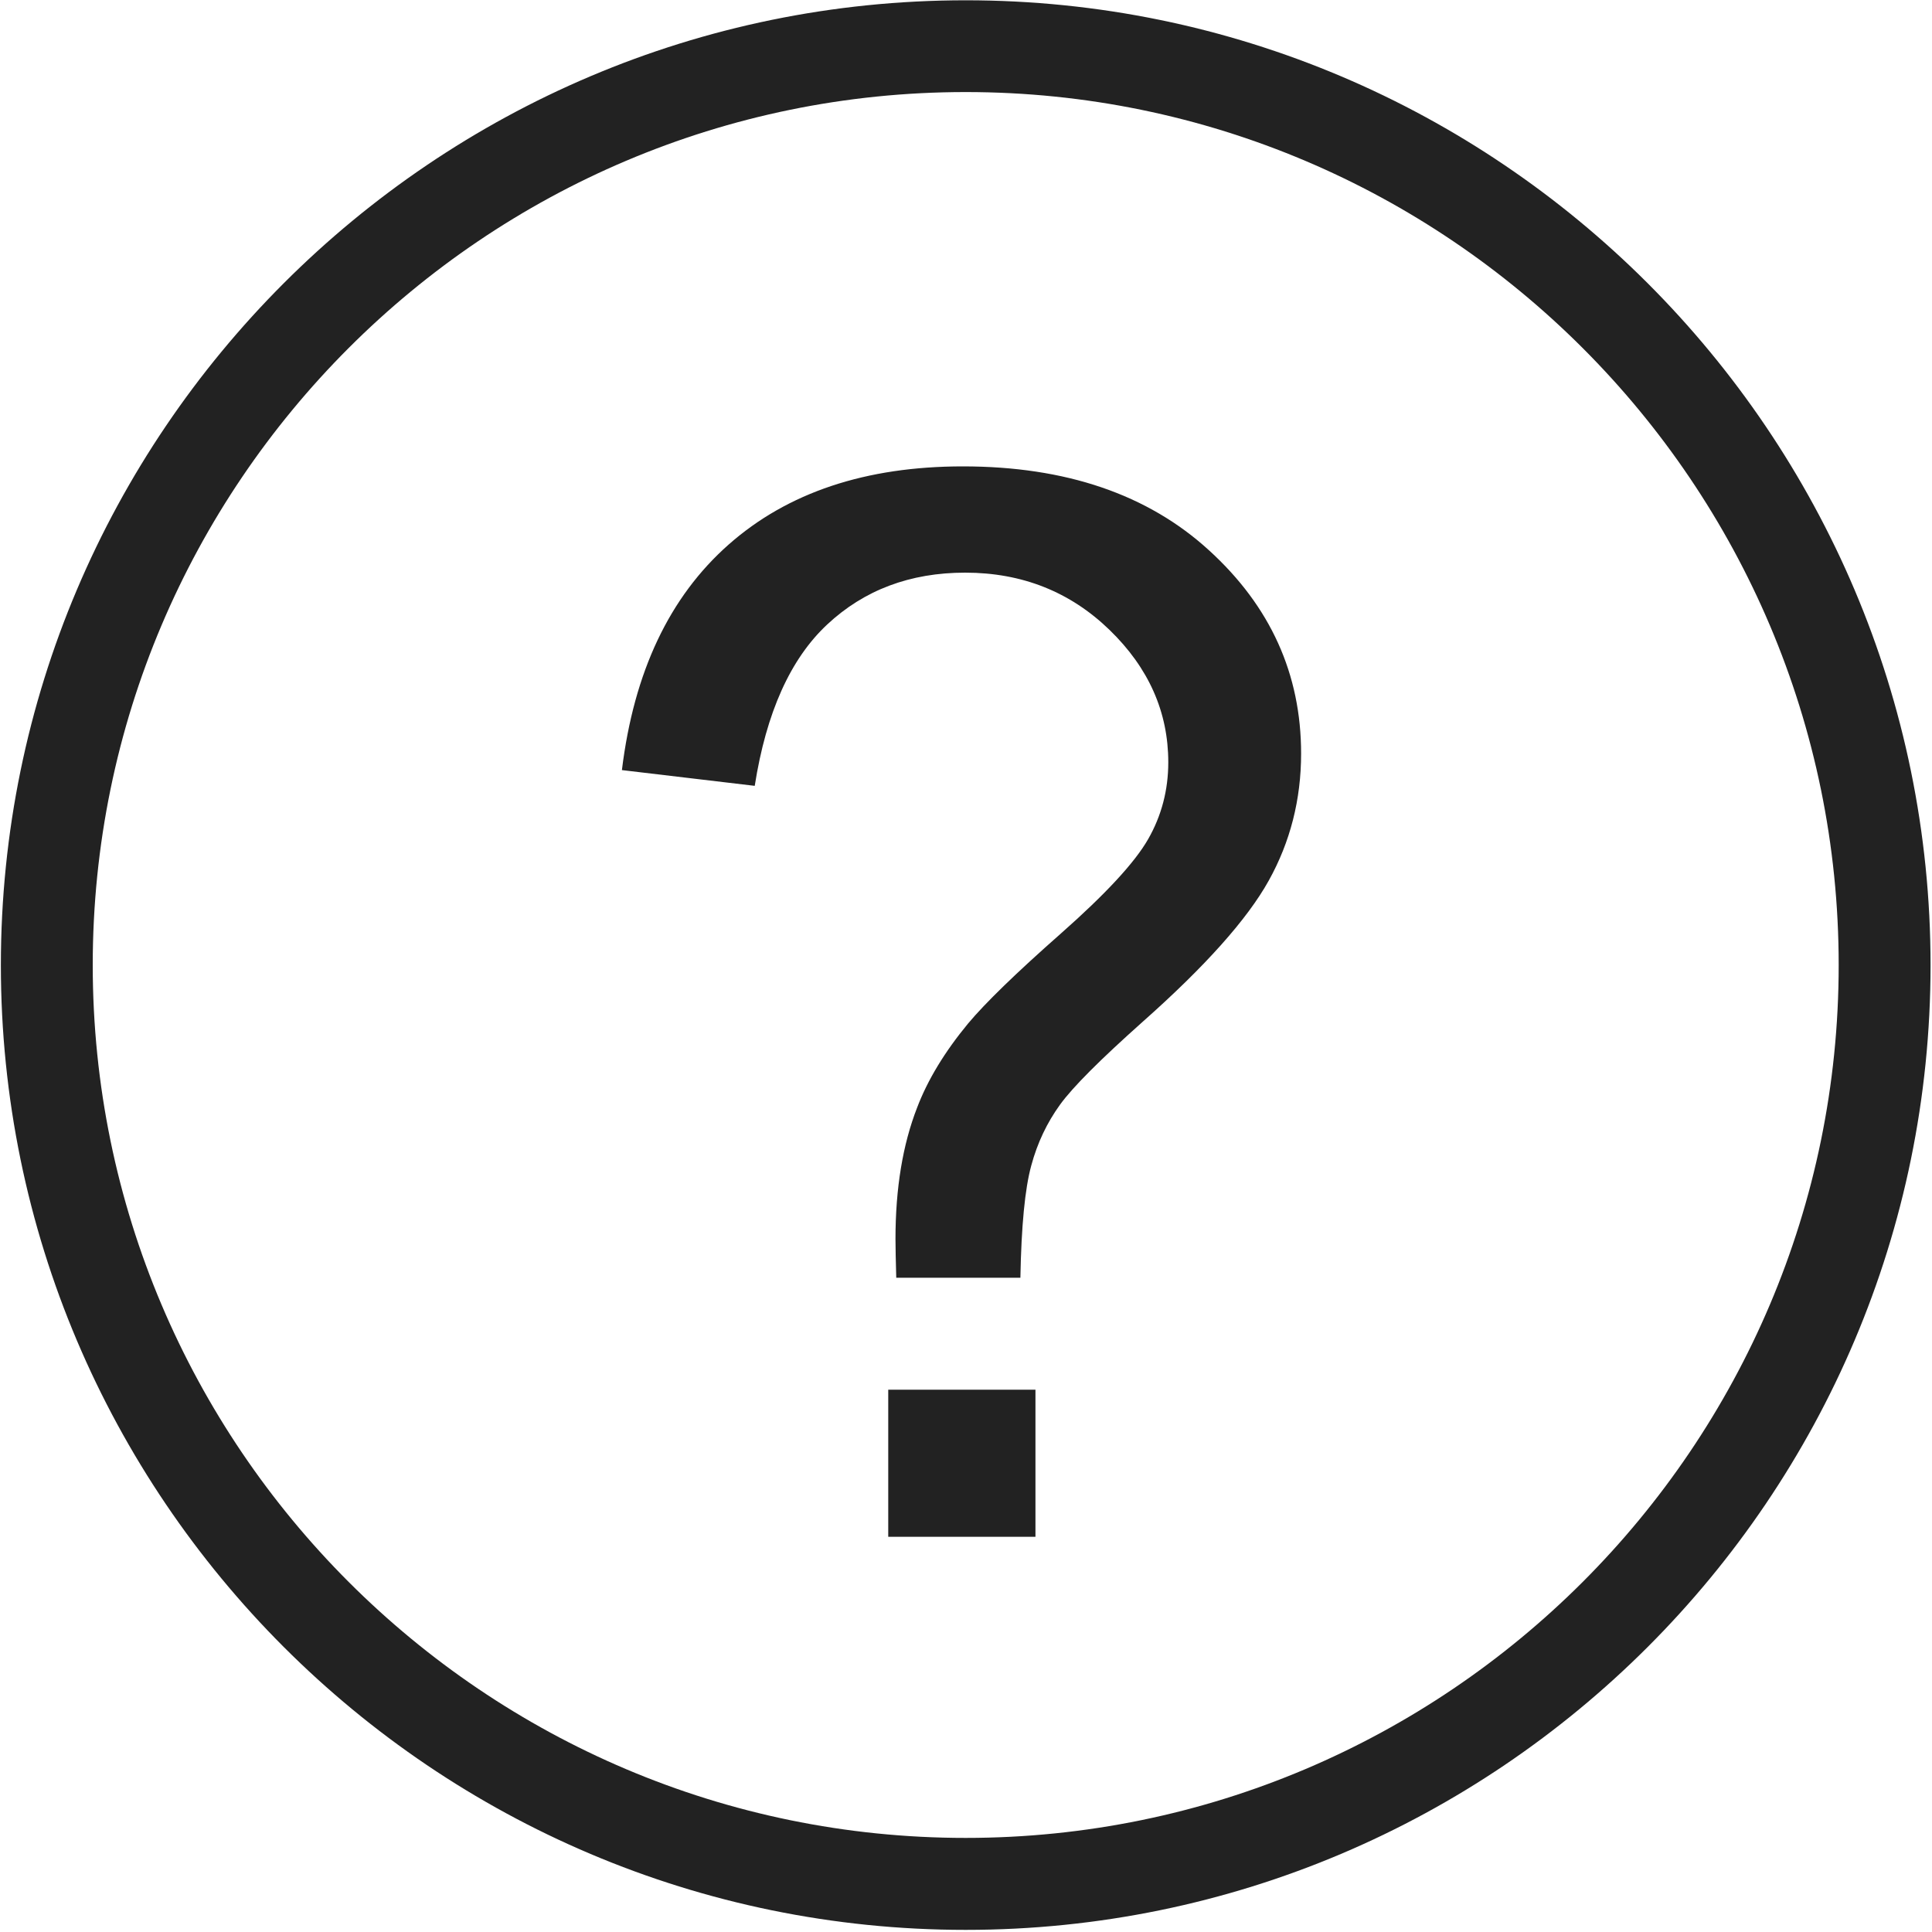
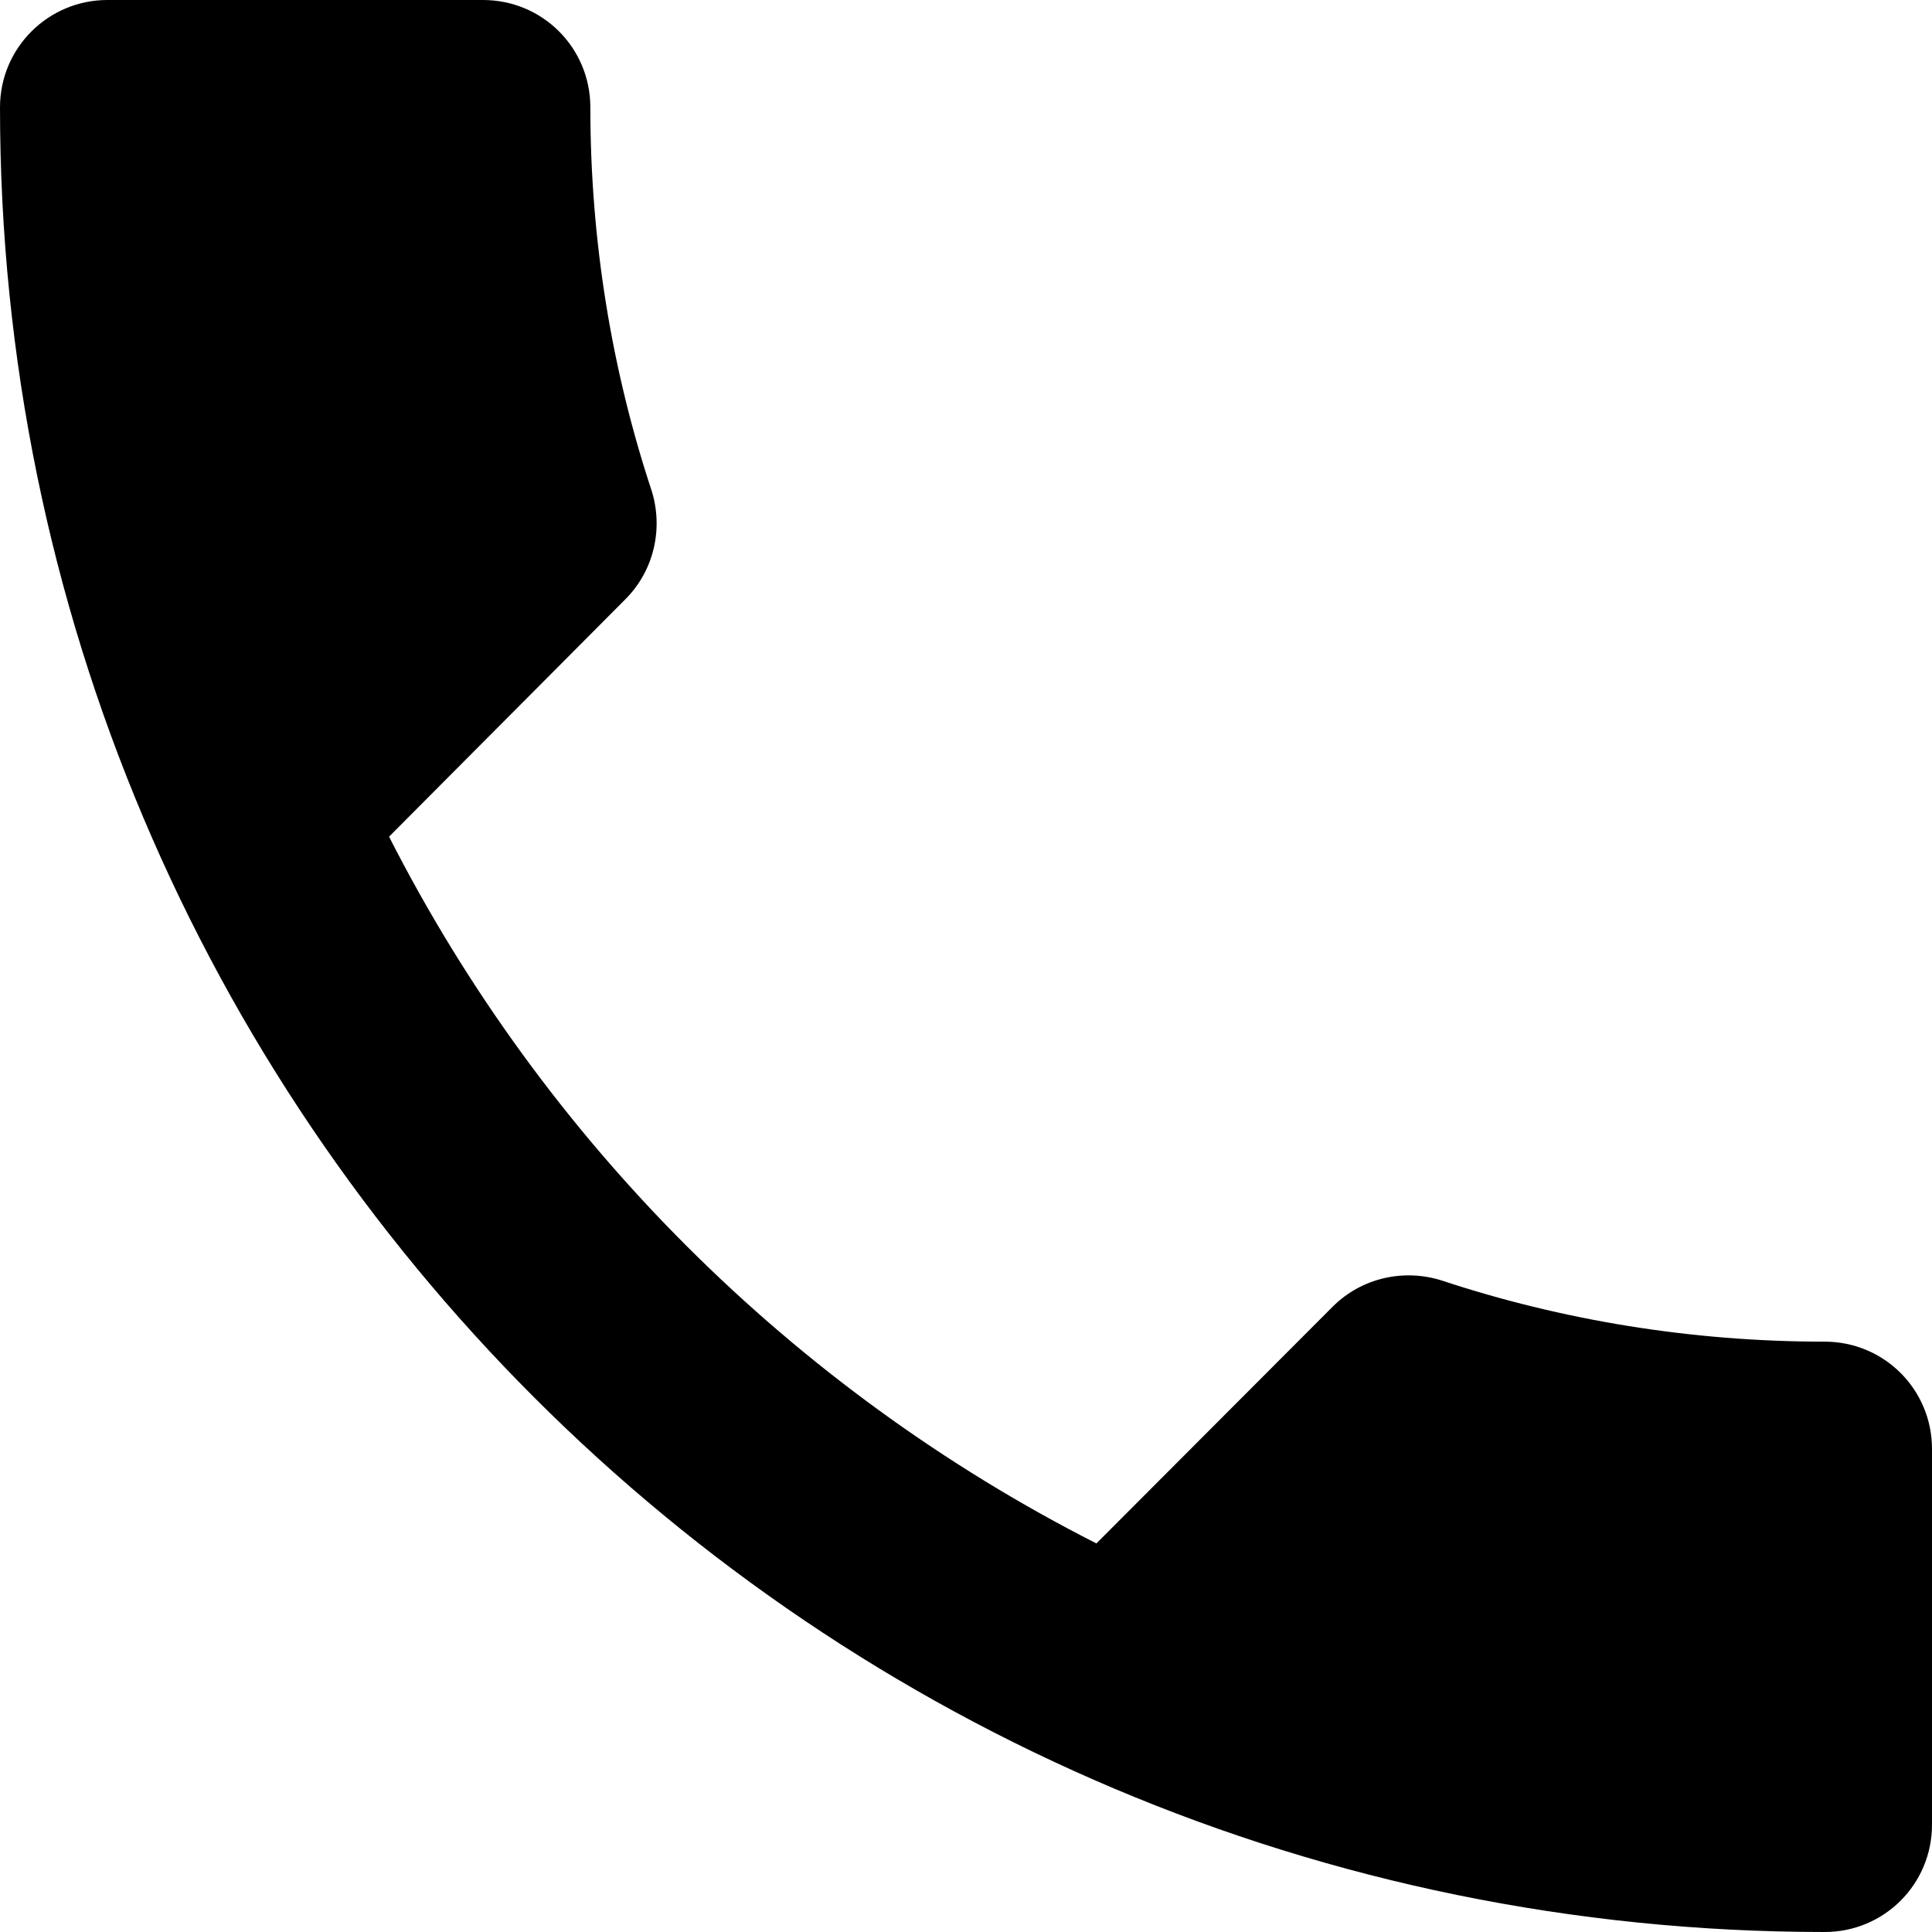
- <svg xmlns="http://www.w3.org/2000/svg" version="1.1" width="20px" height="20px">
-   <g transform="matrix(1 0 0 1 -1836 -15 )">
-     <path d="M 19.985 9.991  C 19.985 15.498  15.506 19.978  9.997 19.978  C 4.489 19.978  0.009 15.498  0.009 9.991  C 0.009 4.483  4.49 0.003  9.997 0.003  C 15.505 0.003  19.985 4.484  19.985 9.991  Z M 19.034 9.99  C 19.034 5.008  14.98 0.953  9.997 0.953  C 5.013 0.953  0.96 5.006  0.96 9.99  C 0.96 14.972  5.013 19.026  9.997 19.026  C 14.98 19.026  19.034 14.972  19.034 9.99  Z M 9.278 13.227  C 9.273 13.048  9.27 12.915  9.27 12.826  C 9.27 12.301  9.345 11.848  9.494 11.466  C 9.603 11.179  9.779 10.889  10.021 10.596  C 10.199 10.383  10.52 10.071  10.983 9.663  C 11.446 9.254  11.747 8.929  11.886 8.686  C 12.024 8.444  12.094 8.179  12.094 7.891  C 12.094 7.371  11.891 6.913  11.485 6.52  C 11.079 6.127  10.581 5.928  9.991 5.928  C 9.421 5.928  8.945 6.108  8.564 6.464  C 8.182 6.82  7.932 7.377  7.813 8.135  L 6.438 7.972  C 6.562 6.956  6.93 6.179  7.542 5.638  C 8.153 5.098  8.962 4.828  9.968 4.828  C 11.033 4.828  11.883 5.118  12.517 5.698  C 13.152 6.277  13.469 6.979  13.469 7.801  C 13.469 8.276  13.357 8.715  13.134 9.116  C 12.911 9.517  12.475 10.005  11.826 10.58  C 11.391 10.968  11.106 11.252  10.973 11.436  C 10.84 11.62  10.739 11.829  10.675 12.068  C 10.61 12.306  10.573 12.691  10.563 13.227  L 9.278 13.227  Z M 9.195 15.909  L 9.195 14.386  L 10.719 14.386  L 10.719 15.909  L 9.195 15.909  Z " fill-rule="nonzero" fill="#000000" stroke="none" fill-opacity="0.867" transform="matrix(1 0 0 1 1836 15 )" />
+ <svg xmlns="http://www.w3.org/2000/svg" version="1.1" width="16px" height="16px">
+   <g transform="matrix(1 0 0 1 -31 -144 )">
+     <path d="M 5.178 4.964  L 3.222 6.929  C 4.502 9.444  6.56 11.502  9.08 12.782  L 11.036 10.822  C 11.28 10.578  11.631 10.507  11.938 10.604  C 12.933 10.933  14.004 11.111  15.111 11.111  C 15.604 11.111  16 11.507  16 12  L 16 15.111  C 16 15.604  15.604 16  15.111 16  C 6.764 16  0 9.236  0 0.889  C 0 0.396  0.4 0  0.889 0  L 4 0  C 4.493 0  4.889 0.396  4.889 0.889  C 4.889 1.996  5.067 3.067  5.396 4.062  C 5.493 4.369  5.422 4.72  5.178 4.964  Z " fill-rule="nonzero" fill="#000000" stroke="none" transform="matrix(1 0 0 1 31 144 )" />
  </g>
</svg>
